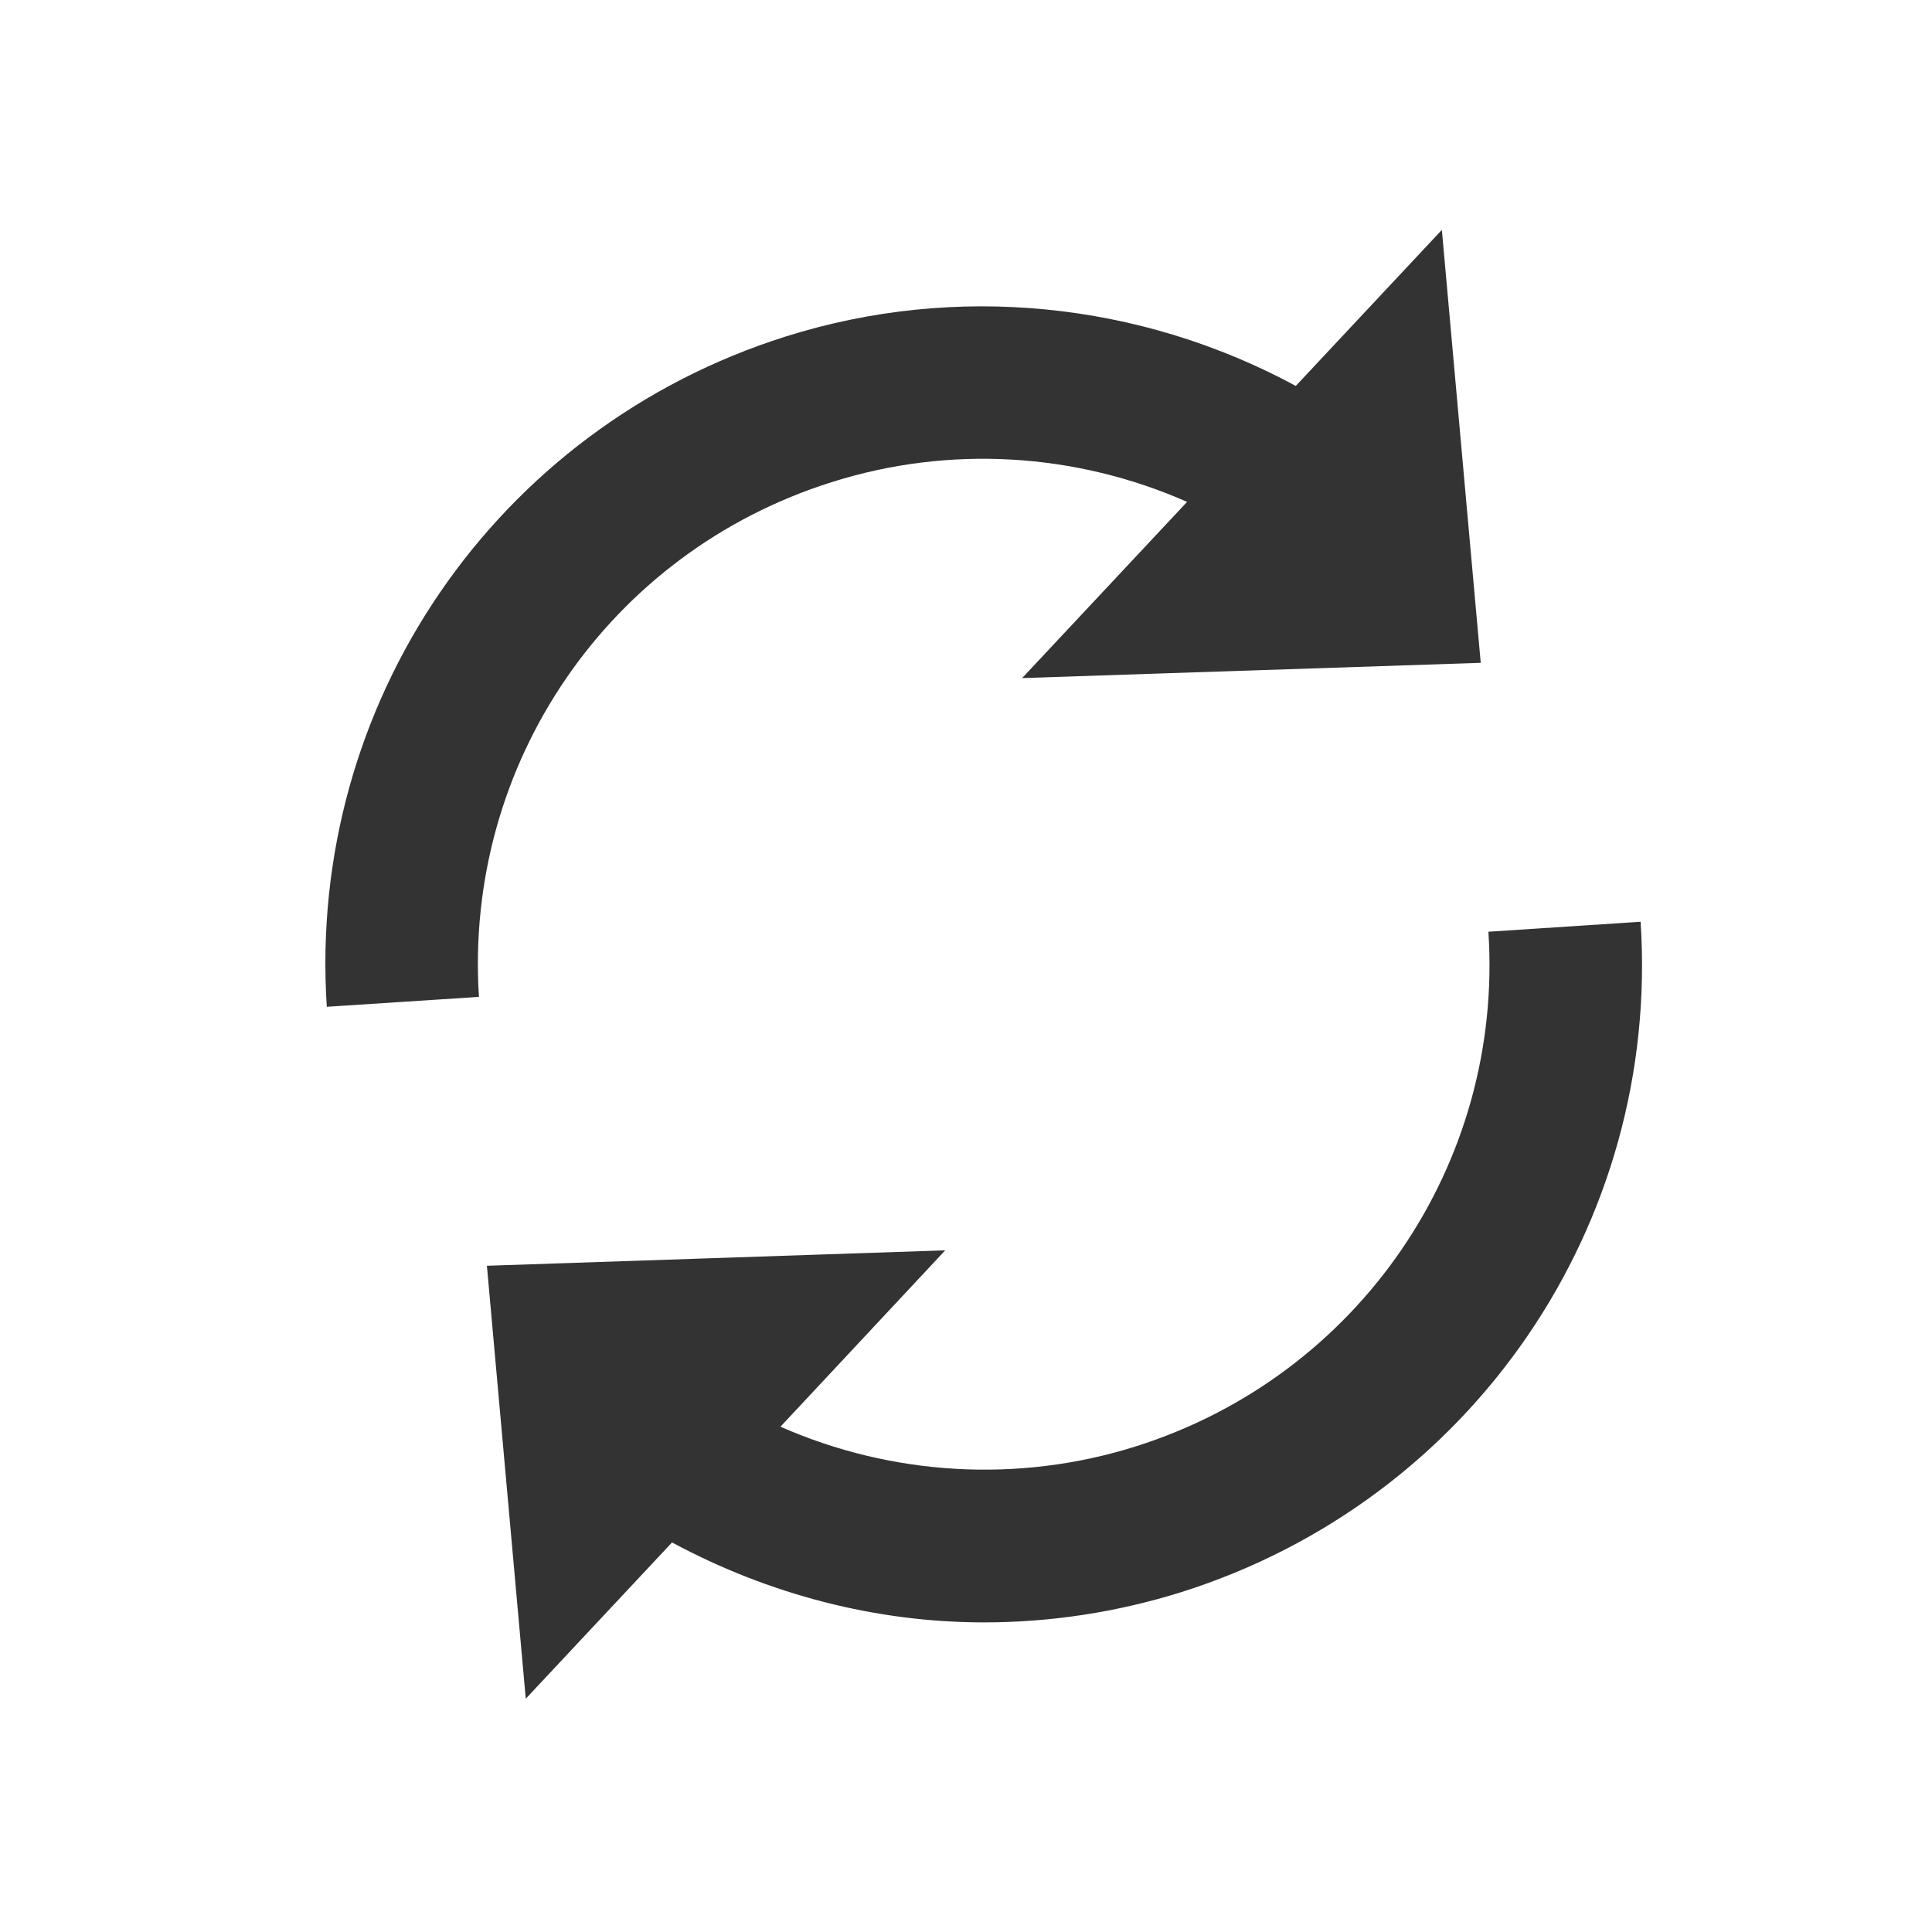
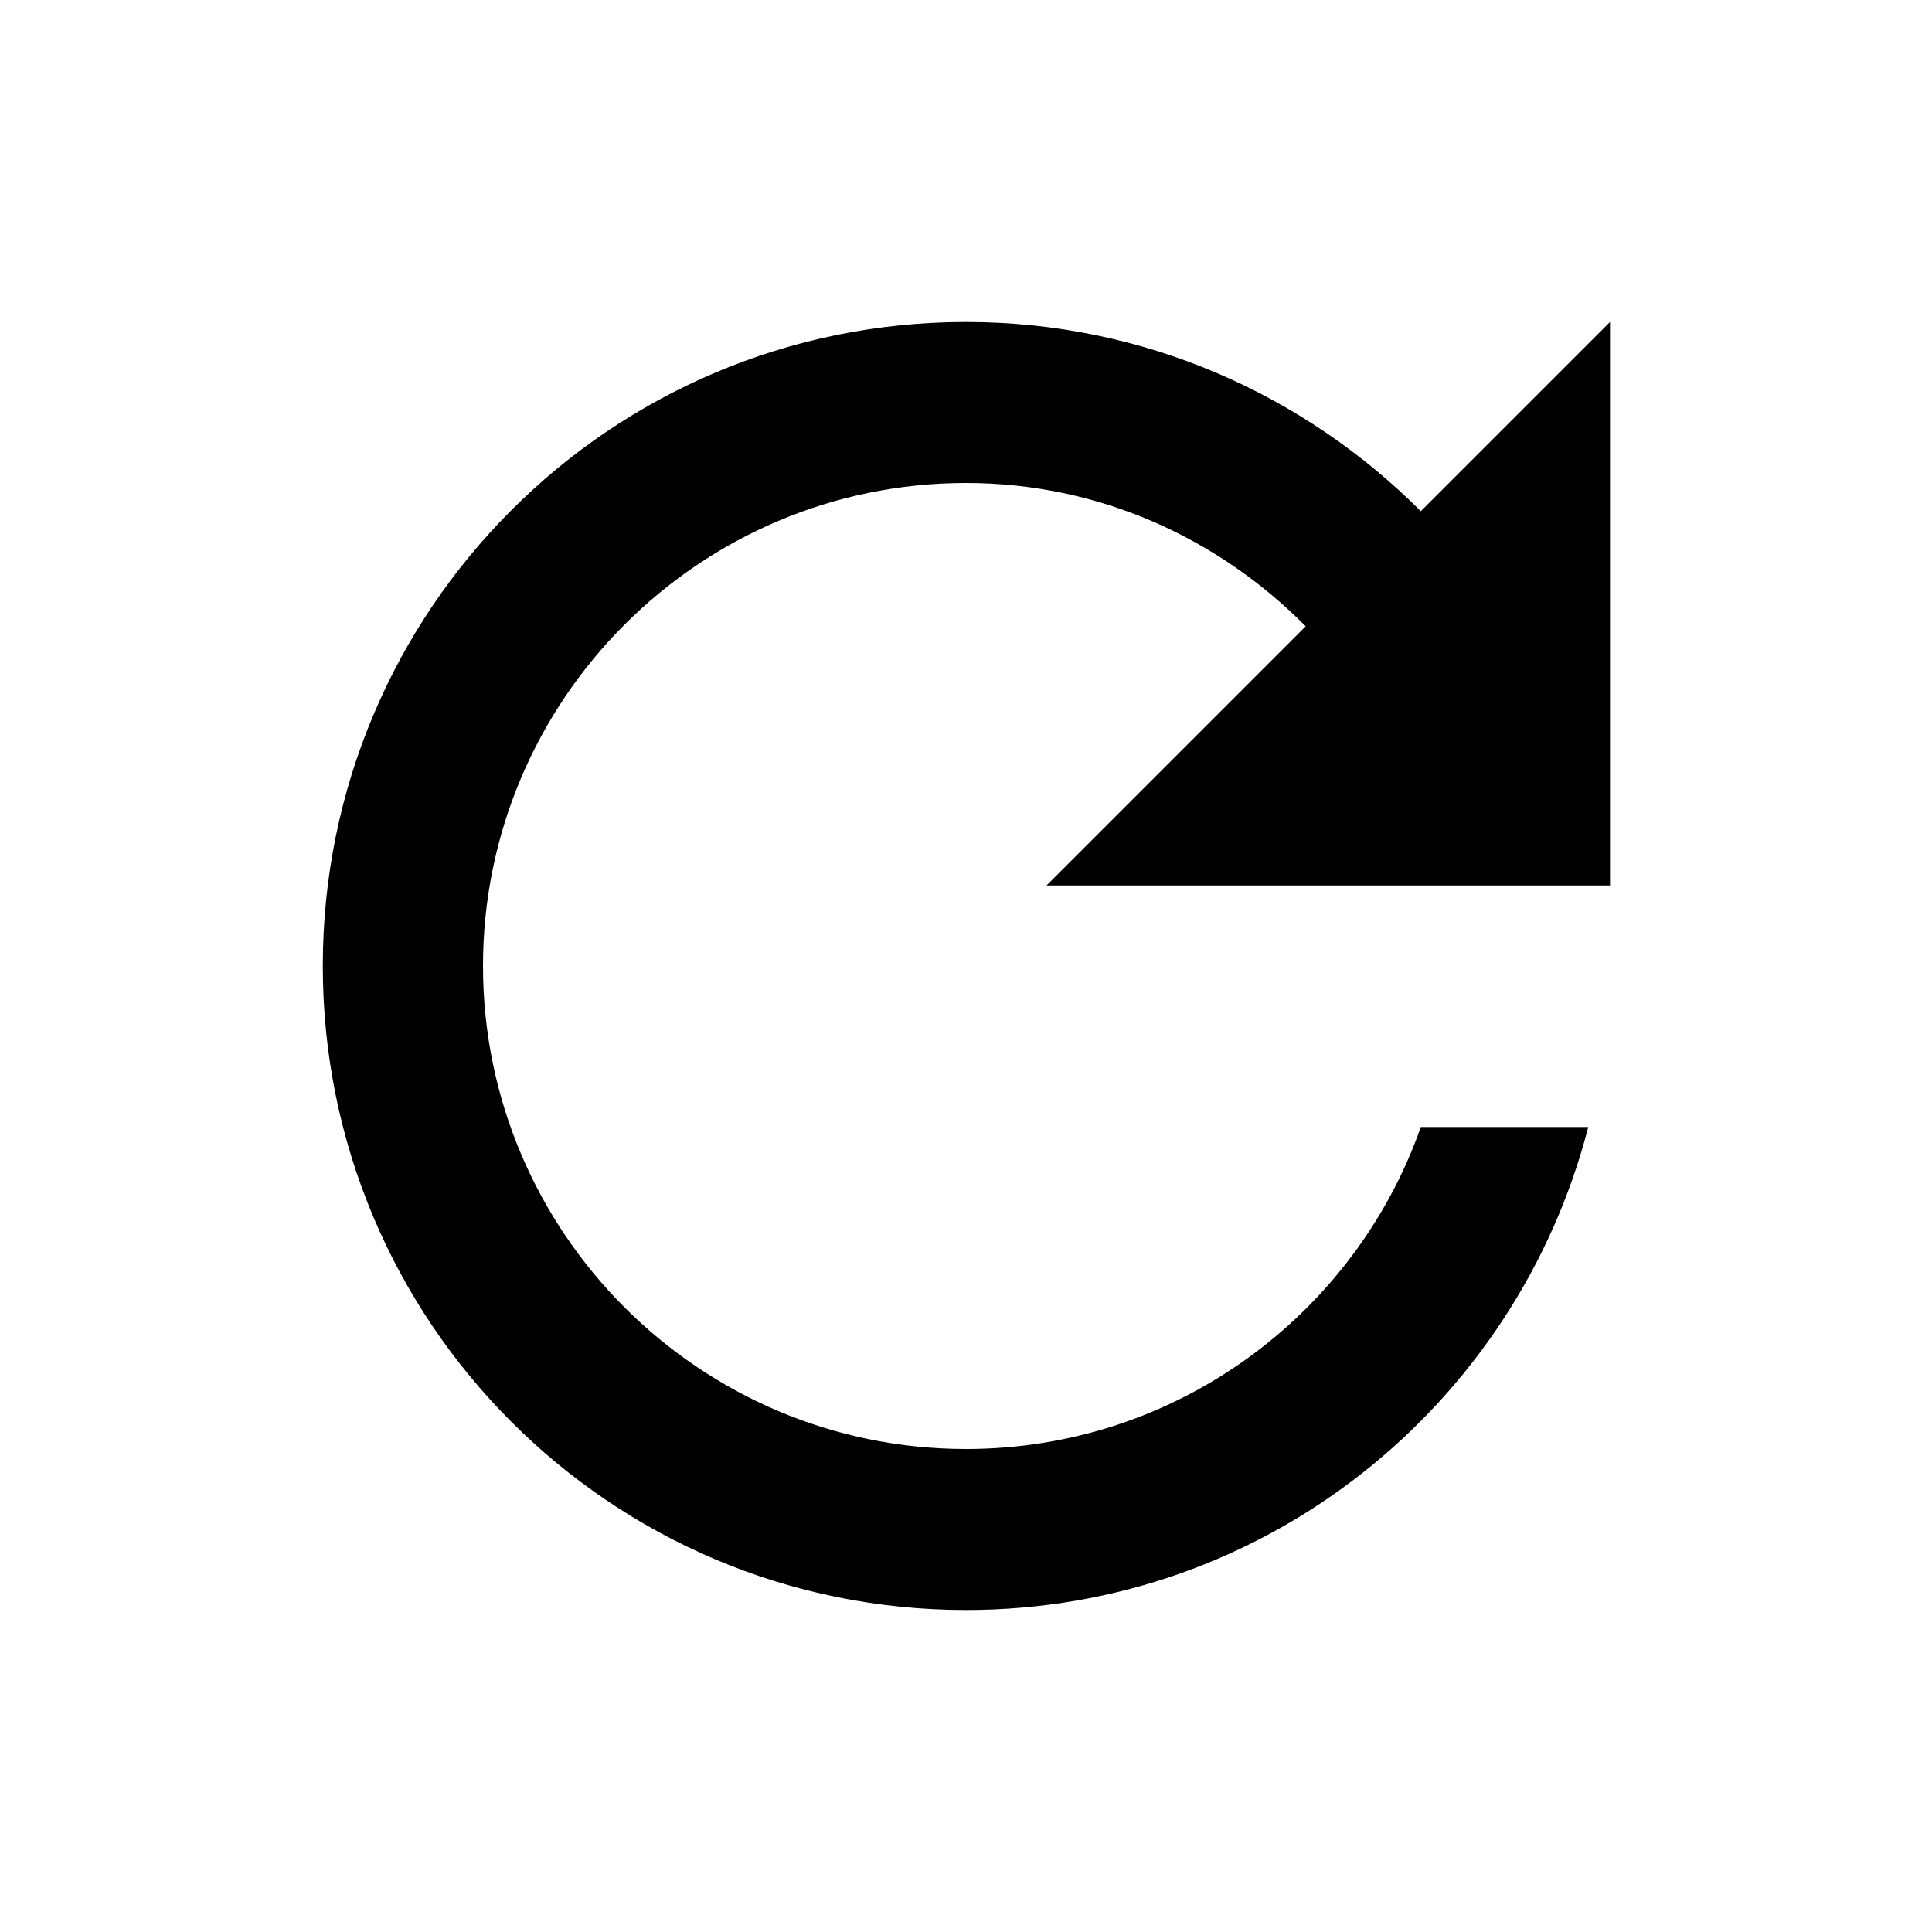
- <svg xmlns="http://www.w3.org/2000/svg" version="1.0" x="0px" y="0px" width="96px" height="96px" viewBox="0 0 96 96" enable-background="new 0 0 96 96" xml:space="preserve">
-   <g id="_x31__navigation_refresh">
-     <path display="inline" fill-rule="evenodd" clip-rule="evenodd" fill="#333333" d="M58.986,24.938   c-5.547-2.446-11.826-2.83-17.658-0.981c-11.08,3.488-18.276,14.001-17.529,25.577l-7.561,0.493   c-0.98-15.07,8.4-28.758,22.805-33.307c8.441-2.66,17.58-1.739,25.344,2.456l7.258-7.753l1.932,21.512l-22.787,0.758L58.986,24.938   z M58.705,79.11c-3.193,1.001-6.51,1.506-9.805,1.506c-5.369,0-10.695-1.384-15.507-3.973l-7.268,7.765l-1.931-21.513l22.774-0.767   l-8.188,8.764c5.54,2.437,11.817,2.82,17.651,0.98c11.078-3.498,18.285-14.021,17.527-25.575l7.562-0.496   C82.512,60.854,73.131,74.552,58.705,79.11z" />
-   </g>
+ <svg xmlns="http://www.w3.org/2000/svg" width="24" height="24" viewBox="0 0 24 24">
+   <path d="M17.65 6.35c-1.45-1.45-3.44-2.35-5.65-2.35-4.42 0-7.99 3.58-7.99 8s3.57 8 7.99 8c3.73 0 6.84-2.55 7.73-6h-2.08c-.82 2.33-3.04 4-5.65 4-3.31 0-6-2.69-6-6s2.69-6 6-6c1.66 0 3.14.69 4.22 1.78l-3.22 3.22h7v-7l-2.35 2.35z" />
+   <path d="M0 0h24v24h-24z" fill="none" />
</svg>
